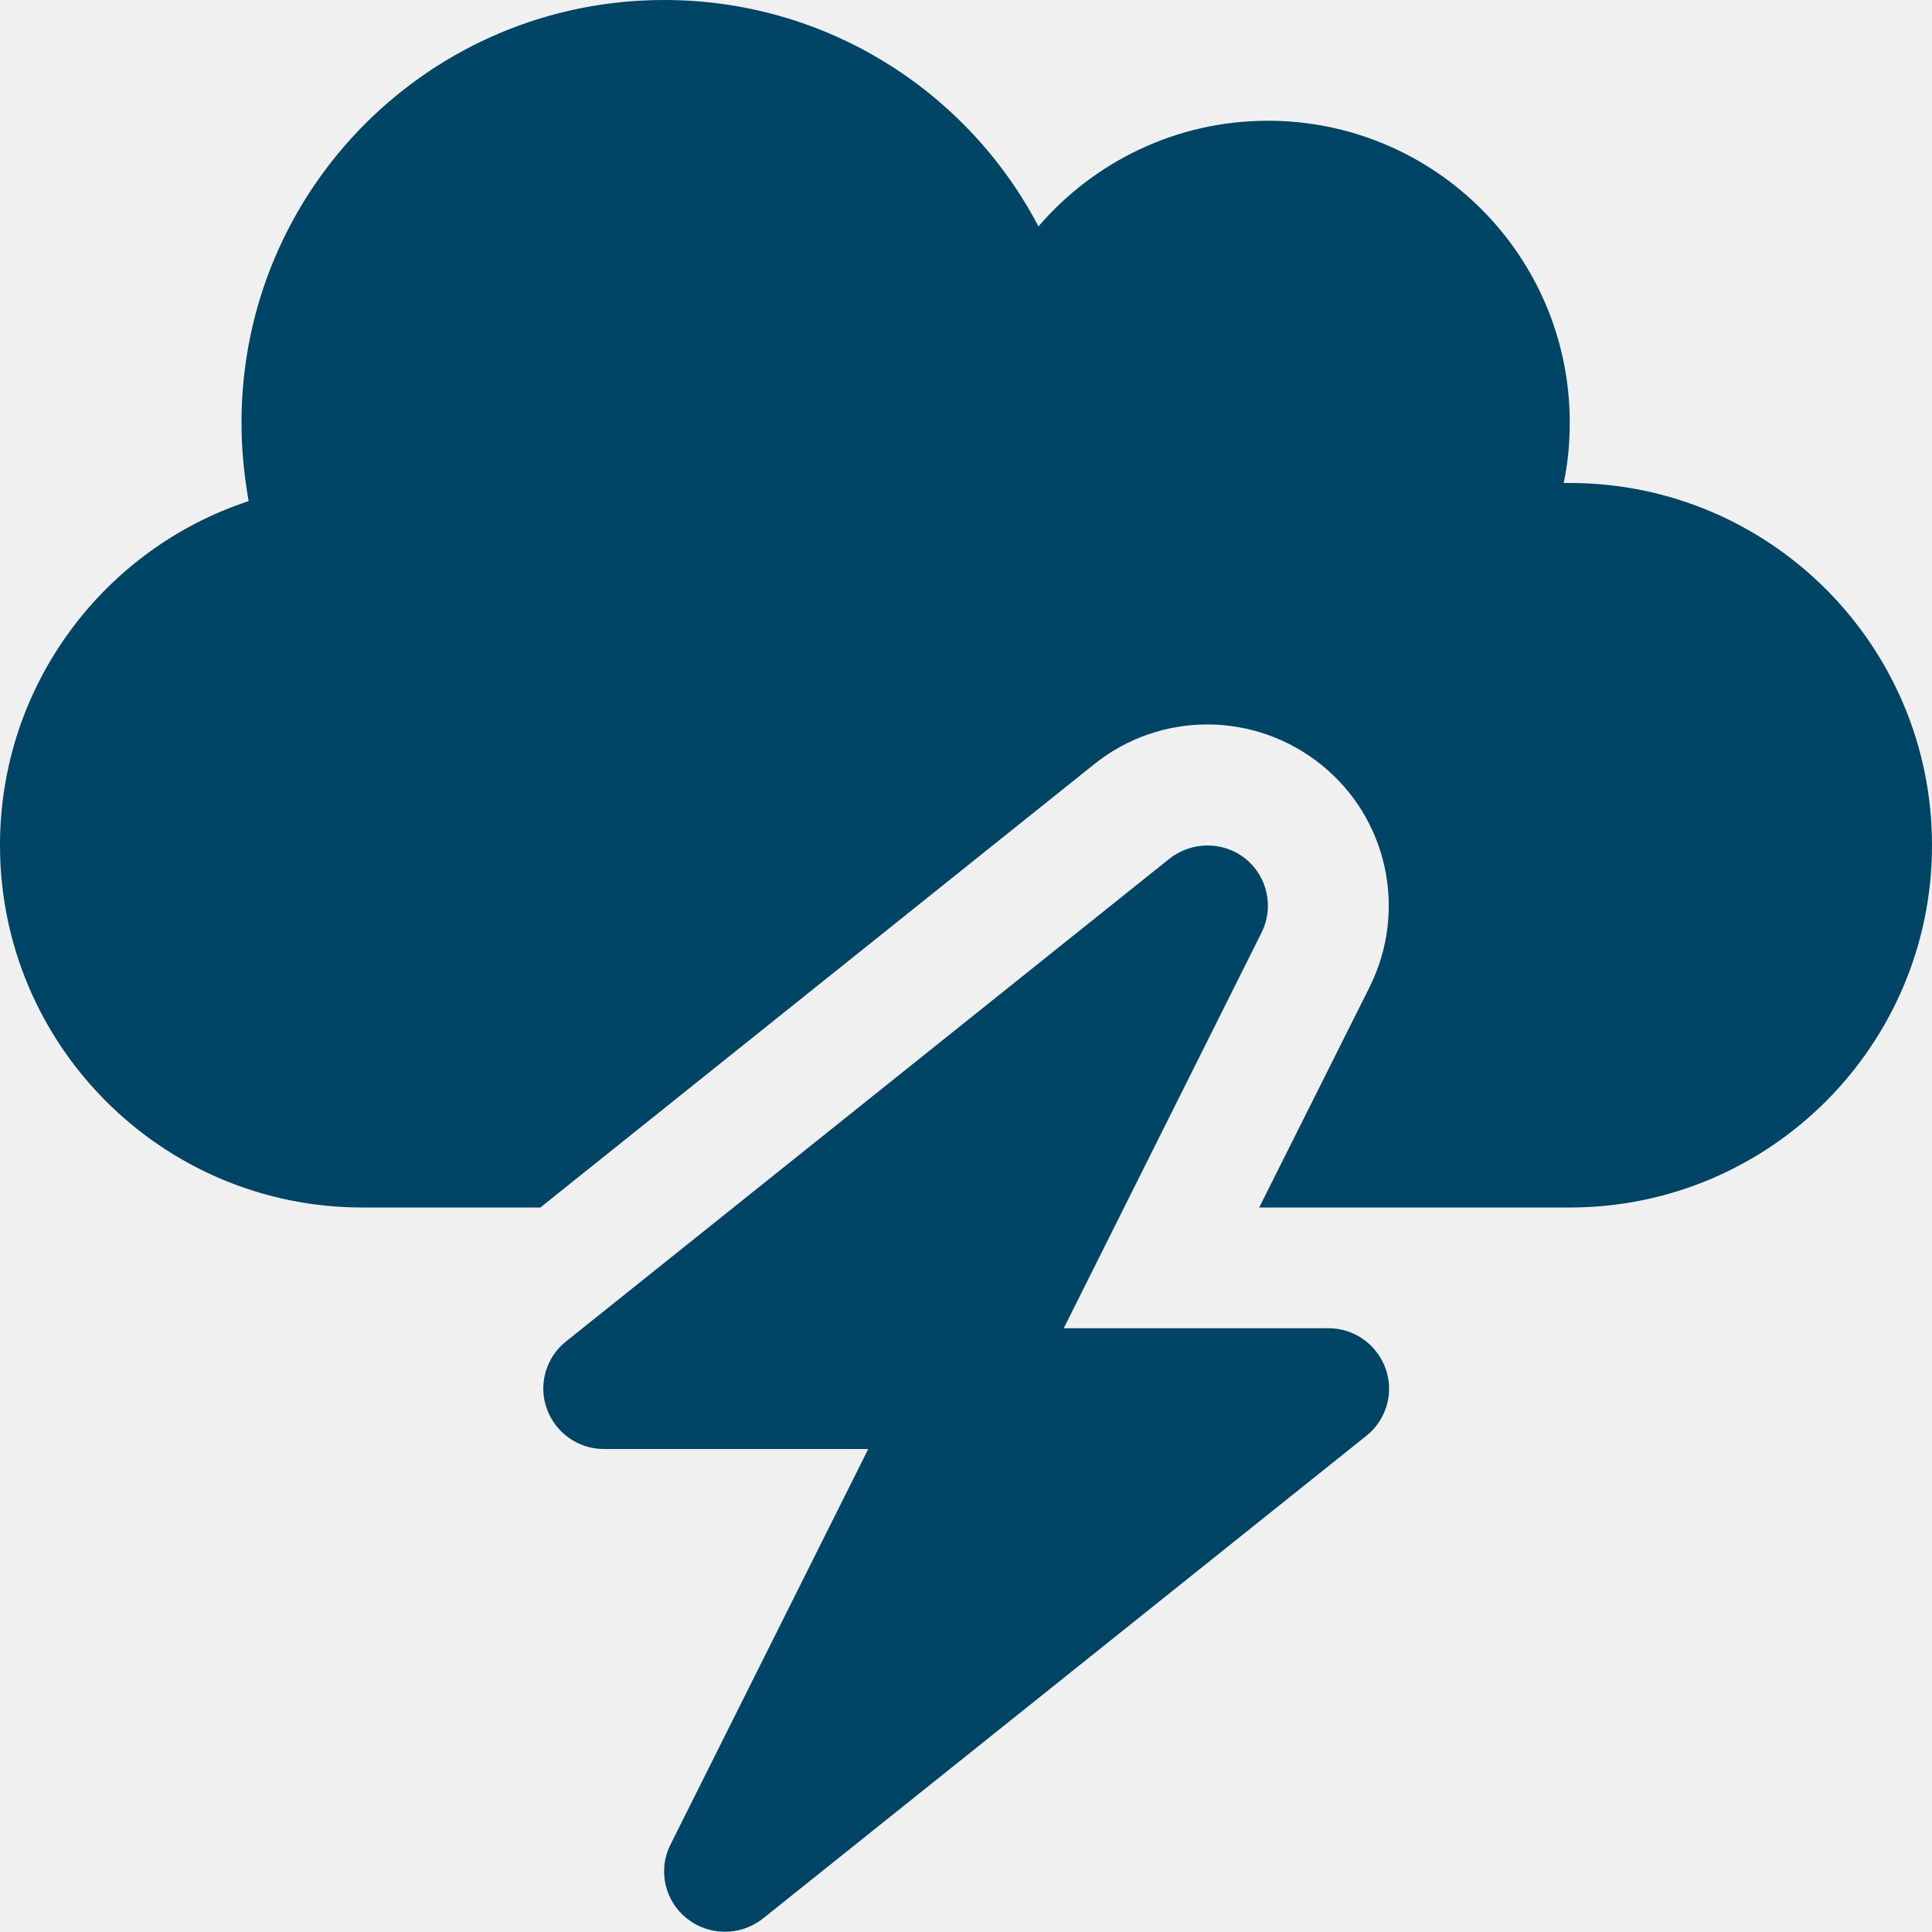
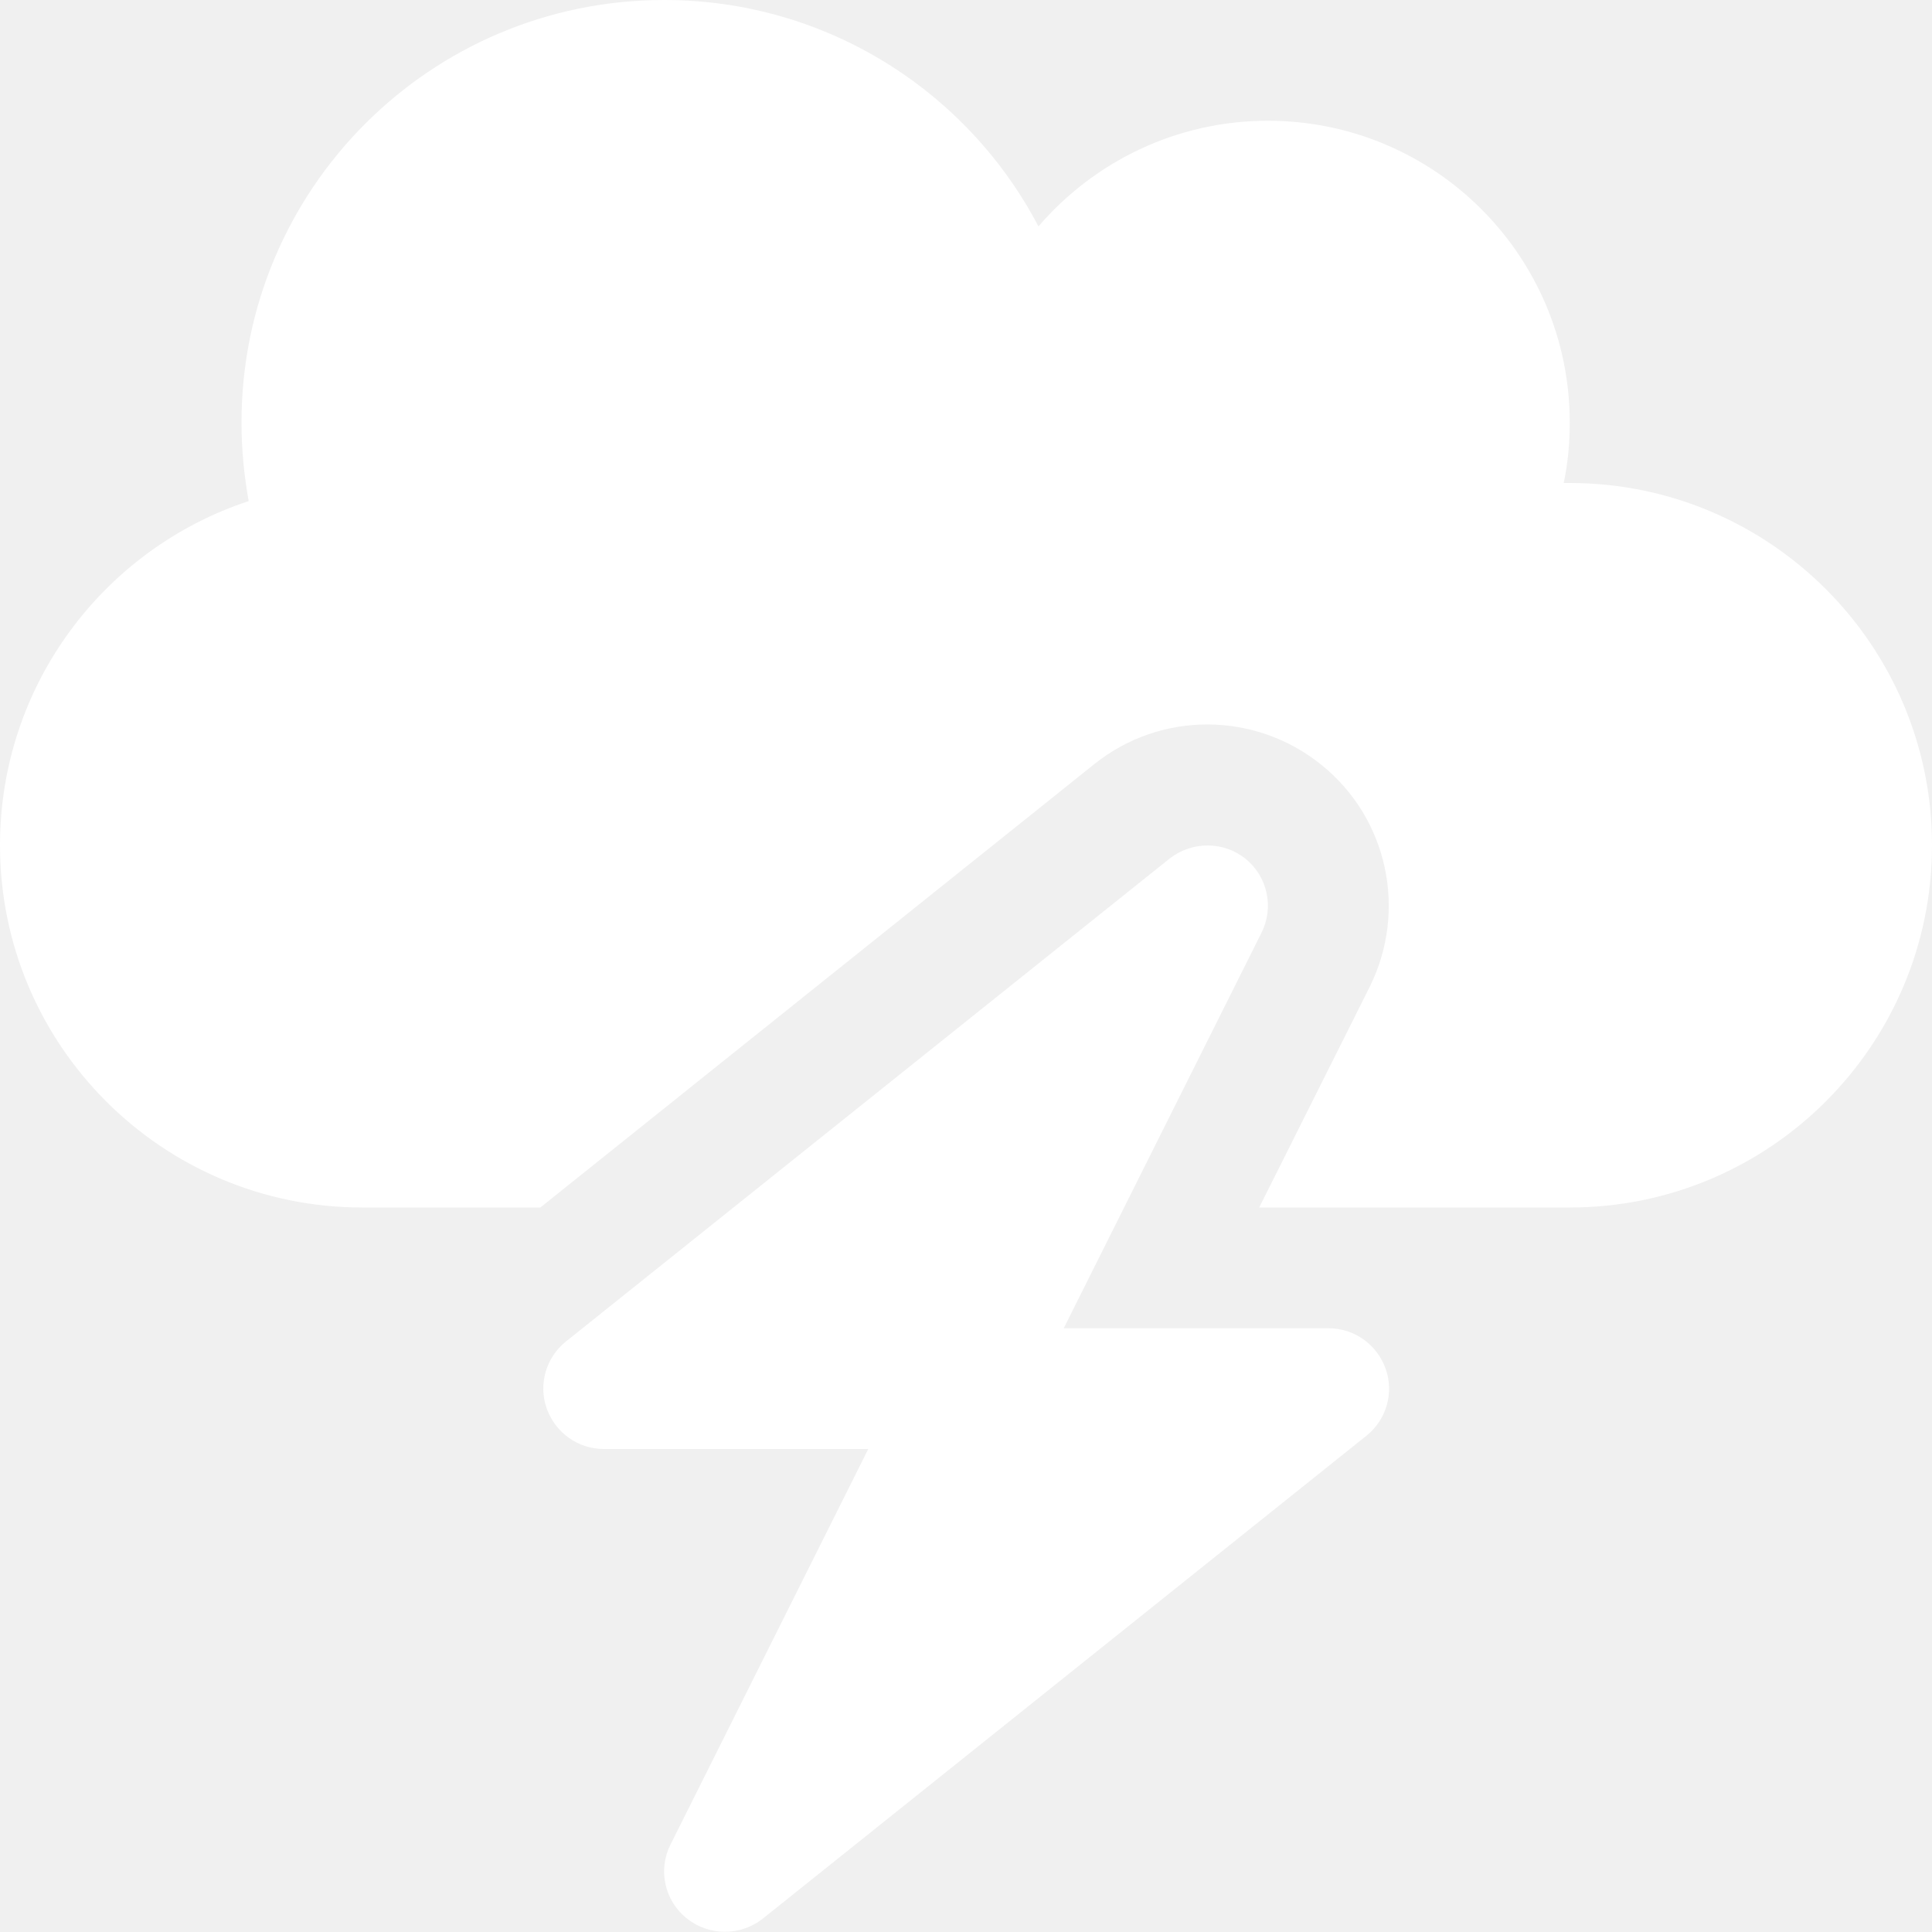
- <svg xmlns="http://www.w3.org/2000/svg" fill="hsl(200, 100%, 20%)" viewBox="0 0 512 512">
+ <svg xmlns="http://www.w3.org/2000/svg" fill="#FFF" viewBox="0 0 512 512">
  <path d="M0 224c0 53 43 96 96 96h47.2L290 202.5c17.6-14.1 42.6-14 60.2 .2s22.8 38.6 12.8 58.8L333.7 320H352h64c53 0 96-43 96-96s-43-96-96-96c-.5 0-1.1 0-1.6 0c1.1-5.2 1.6-10.5 1.6-16c0-44.2-35.8-80-80-80c-24.3 0-46.1 10.9-60.8 28C256.5 24.3 219.1 0 176 0C114.1 0 64 50.1 64 112c0 7.1 .7 14.1 1.9 20.8C27.6 145.4 0 181.5 0 224zm330.1 3.6c-5.8-4.7-14.2-4.7-20.1-.1l-160 128c-5.3 4.2-7.4 11.4-5.1 17.8s8.3 10.7 15.1 10.7h70.1L177.7 488.8c-3.4 6.7-1.6 14.9 4.3 19.6s14.2 4.7 20.1 .1l160-128c5.3-4.2 7.4-11.4 5.1-17.8s-8.3-10.7-15.1-10.7H281.9l52.4-104.8c3.4-6.7 1.6-14.9-4.2-19.6z" />
</svg>
